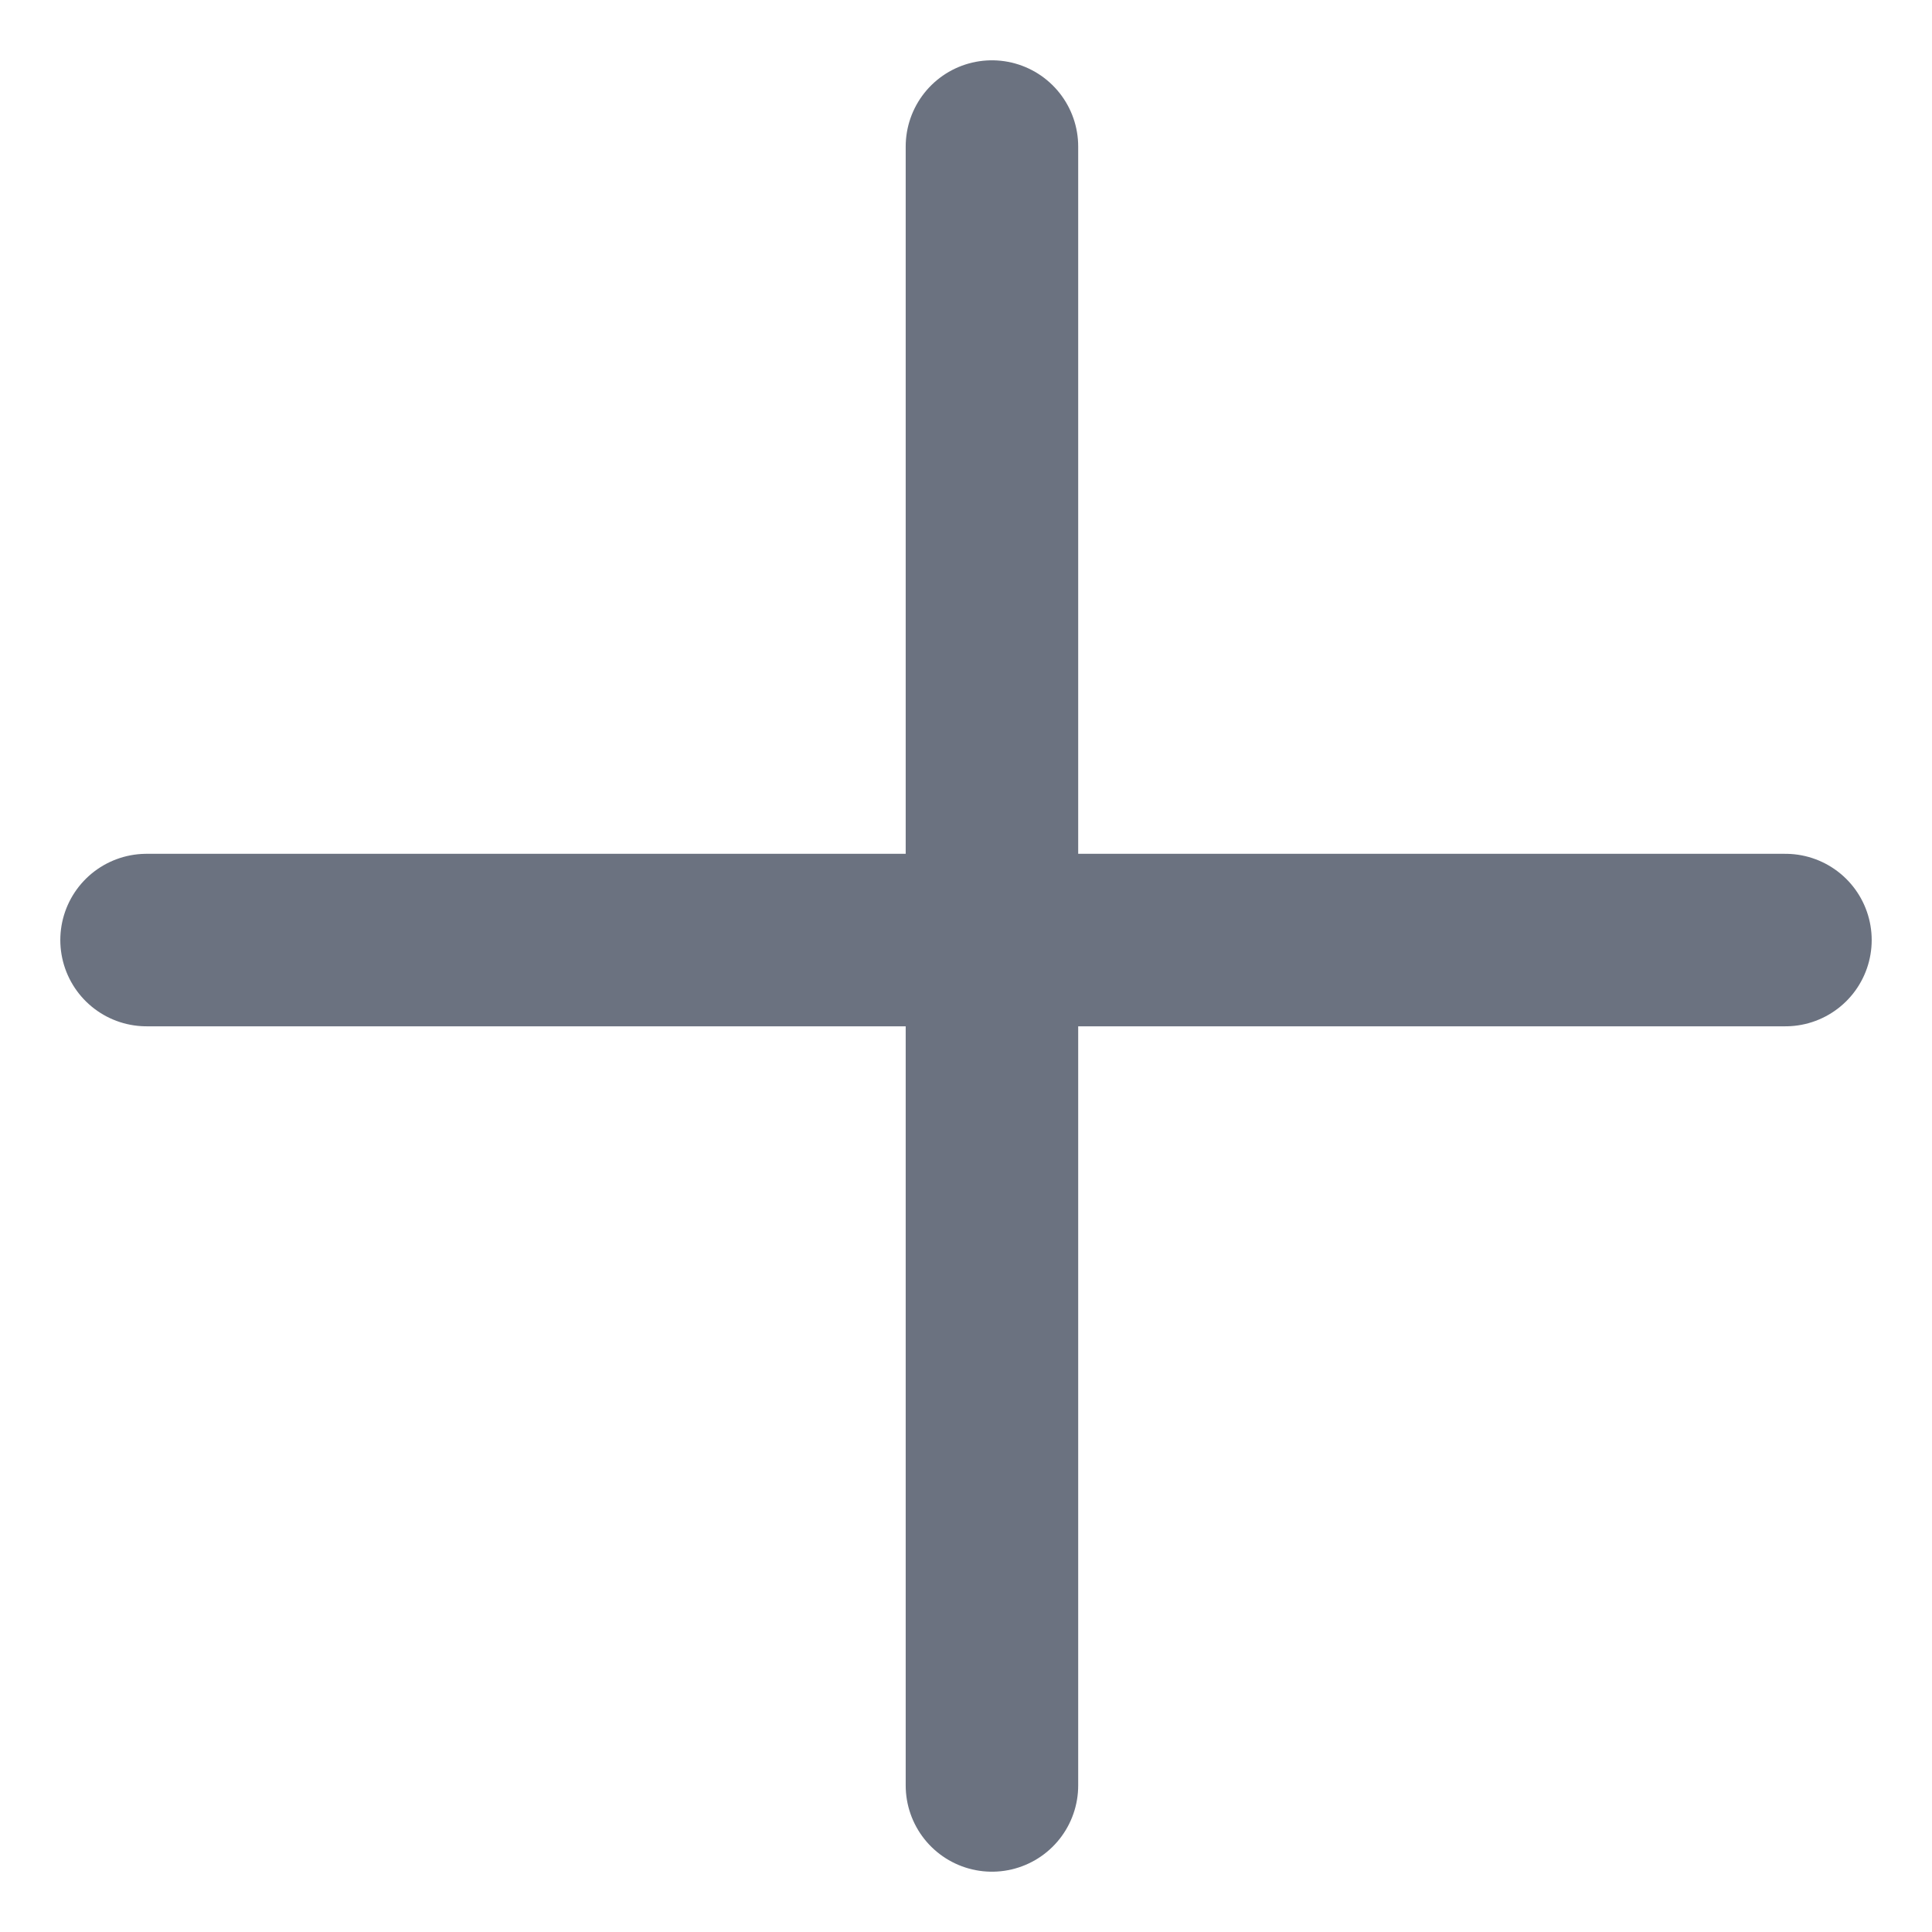
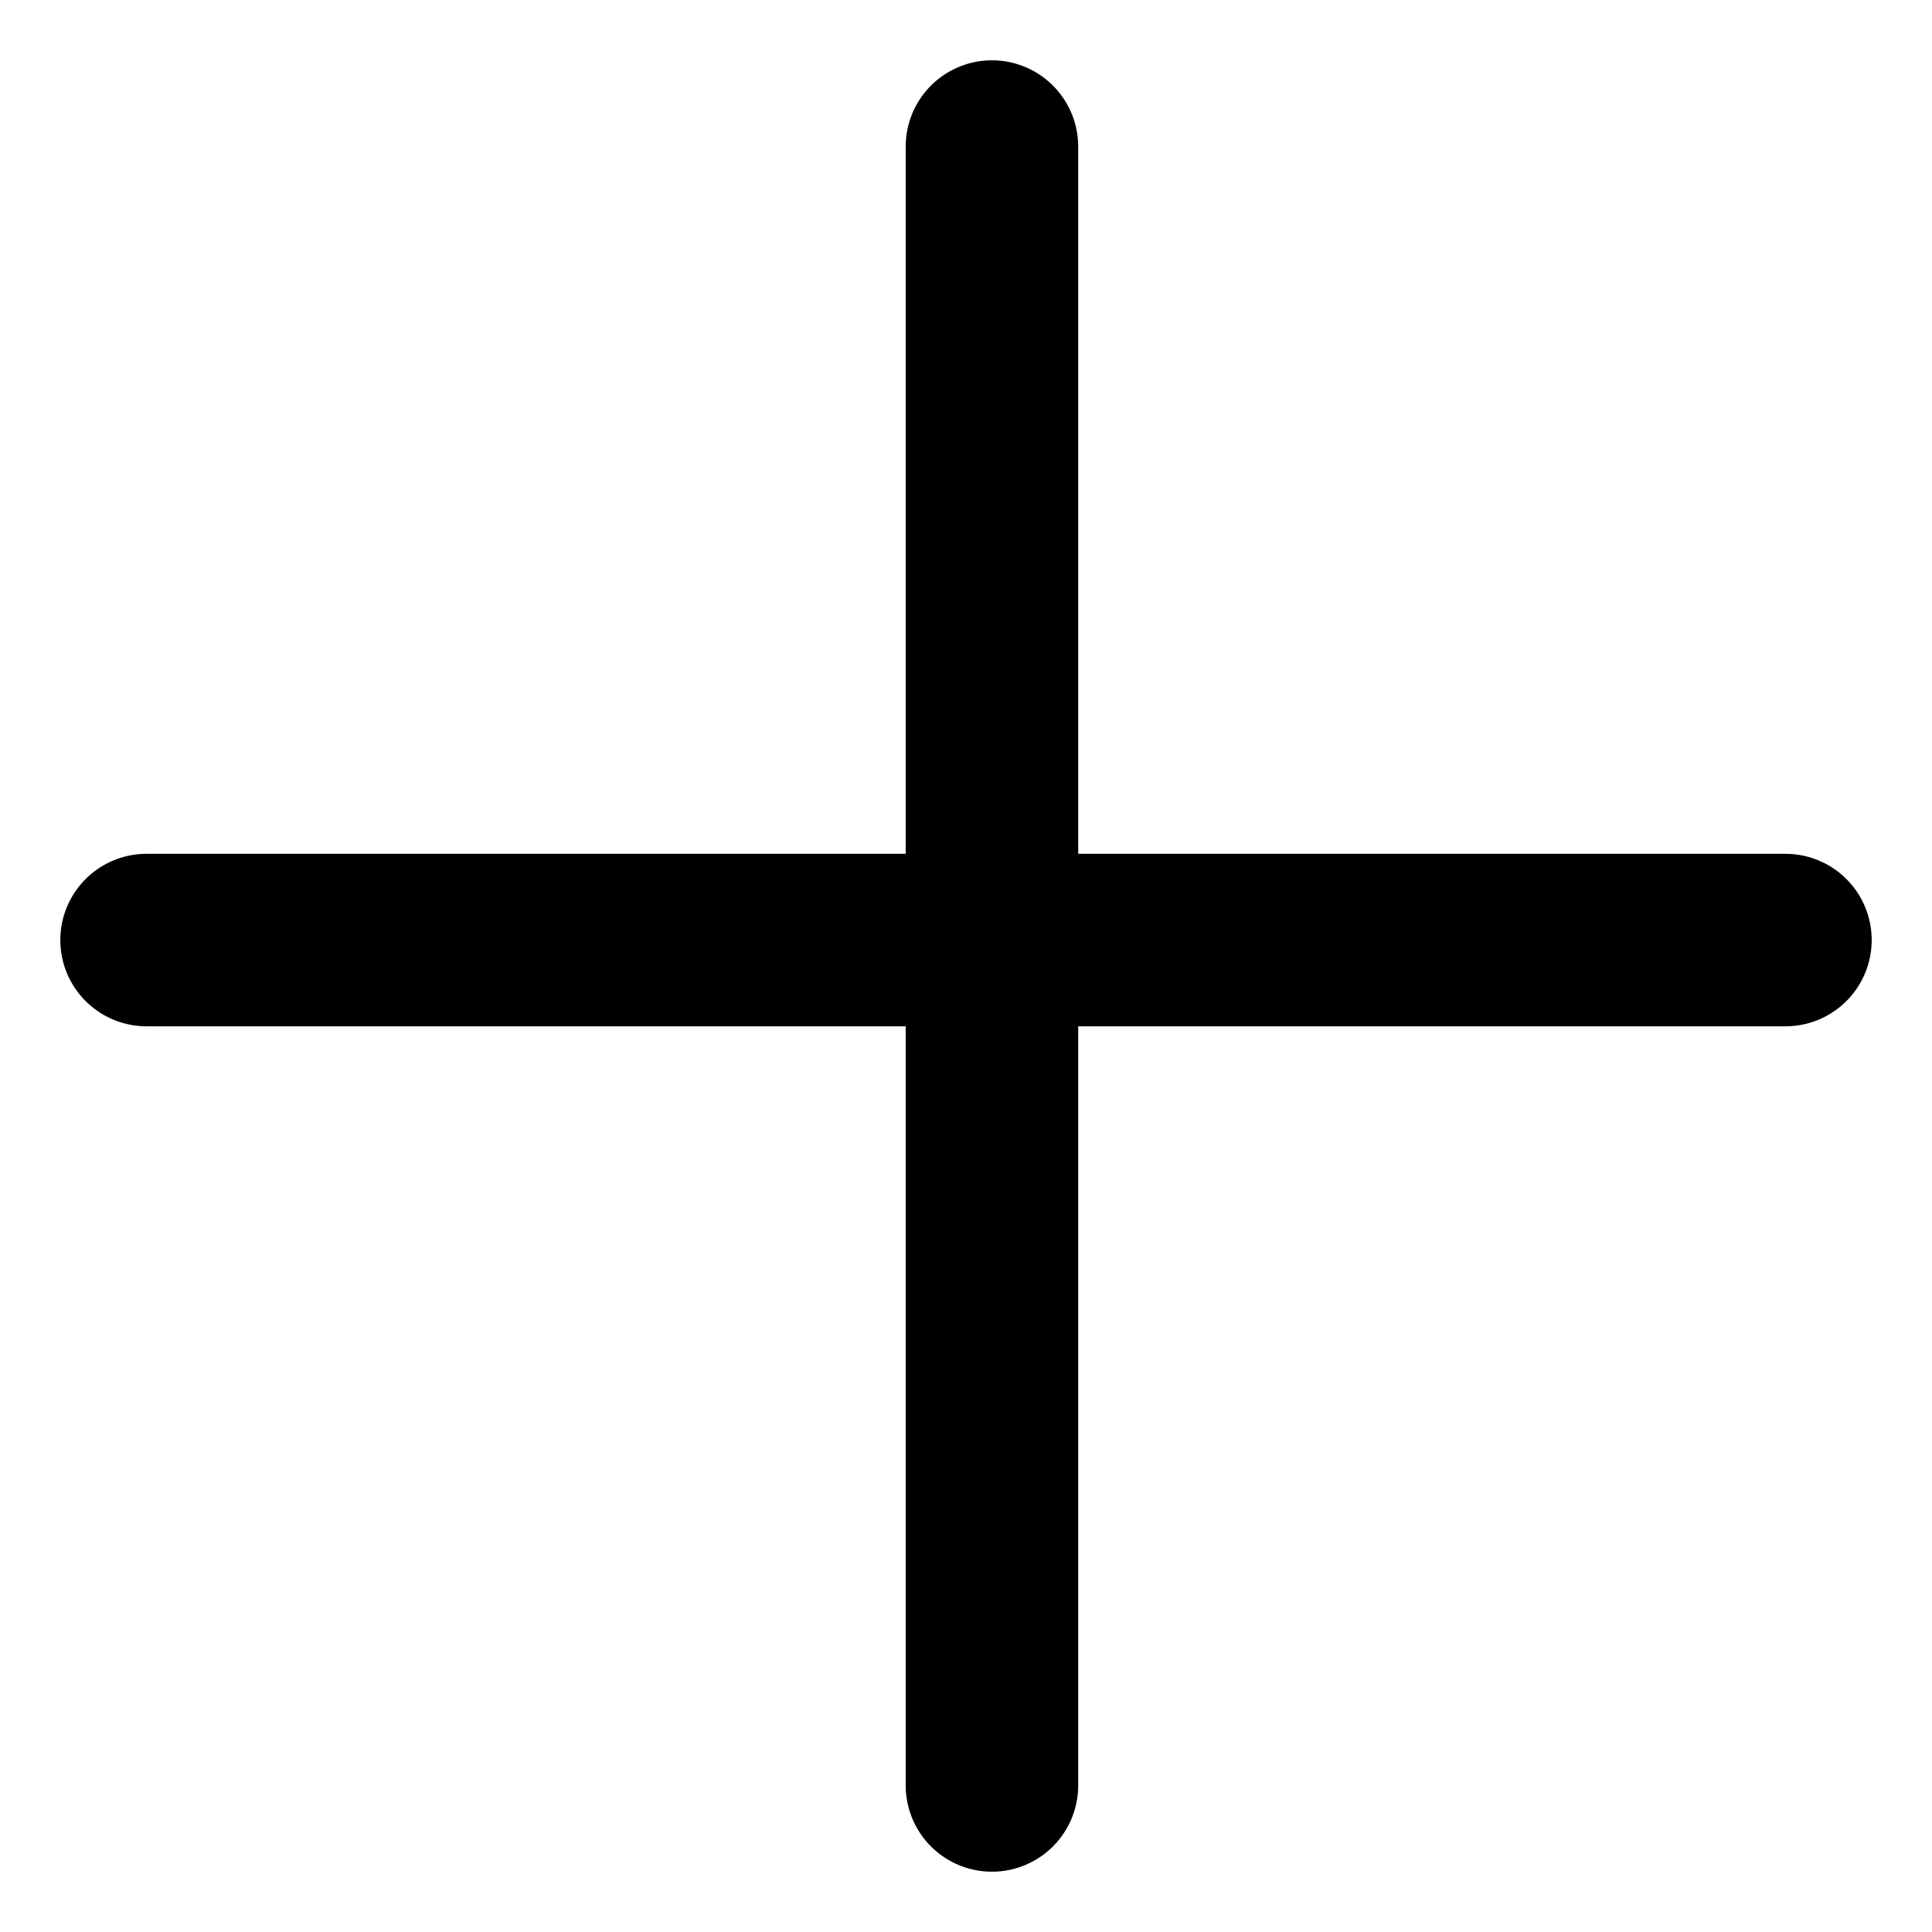
- <svg xmlns="http://www.w3.org/2000/svg" width="14" height="14" viewBox="0 0 14 14" fill="none">
-   <line x1="7.188" y1="1.062" x2="7.188" y2="12.938" stroke="#6B7280" stroke-width="1.25" stroke-linecap="round" />
-   <line x1="1.062" y1="6.812" x2="12.938" y2="6.812" stroke="#6B7280" stroke-width="1.25" stroke-linecap="round" />
+ <svg xmlns="http://www.w3.org/2000/svg" viewBox="0 0 14 14" fill="none">
+   <line x1="7.188" y1="1.062" x2="7.188" y2="12.938" stroke="currentColor" stroke-width="1.25" stroke-linecap="round" />
+   <line x1="1.062" y1="6.812" x2="12.938" y2="6.812" stroke="currentColor" stroke-width="1.25" stroke-linecap="round" />
</svg>
